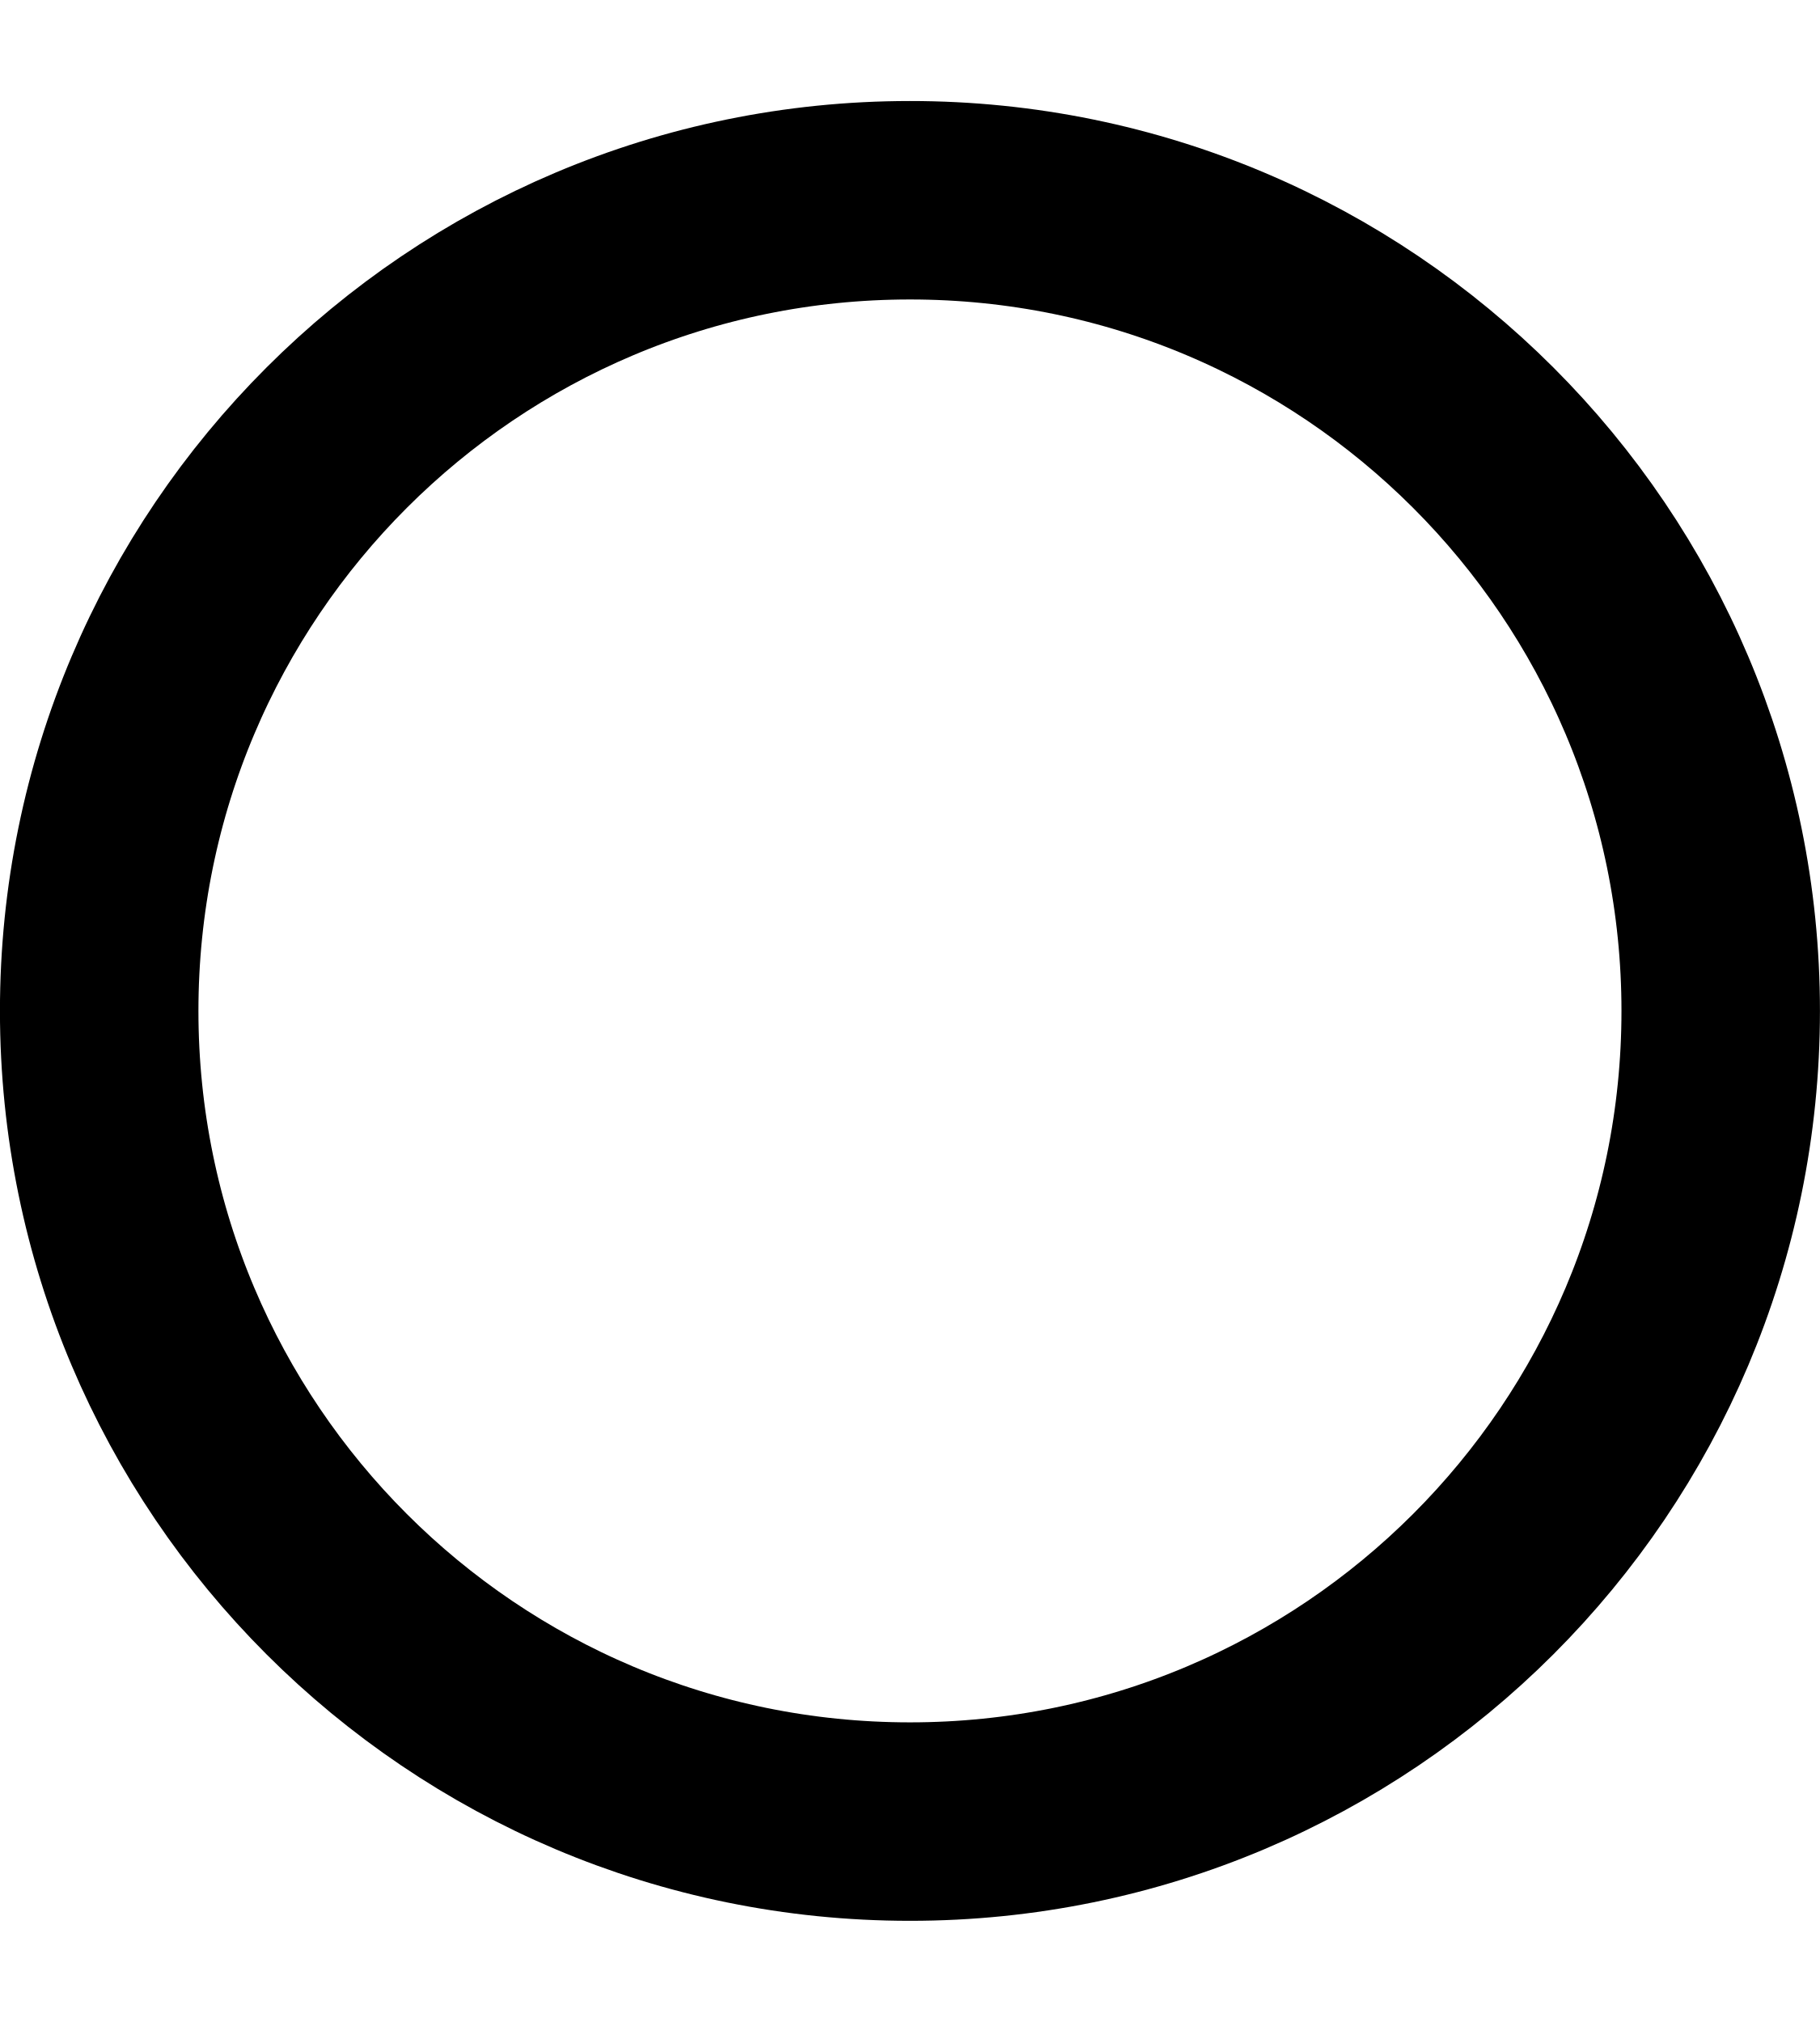
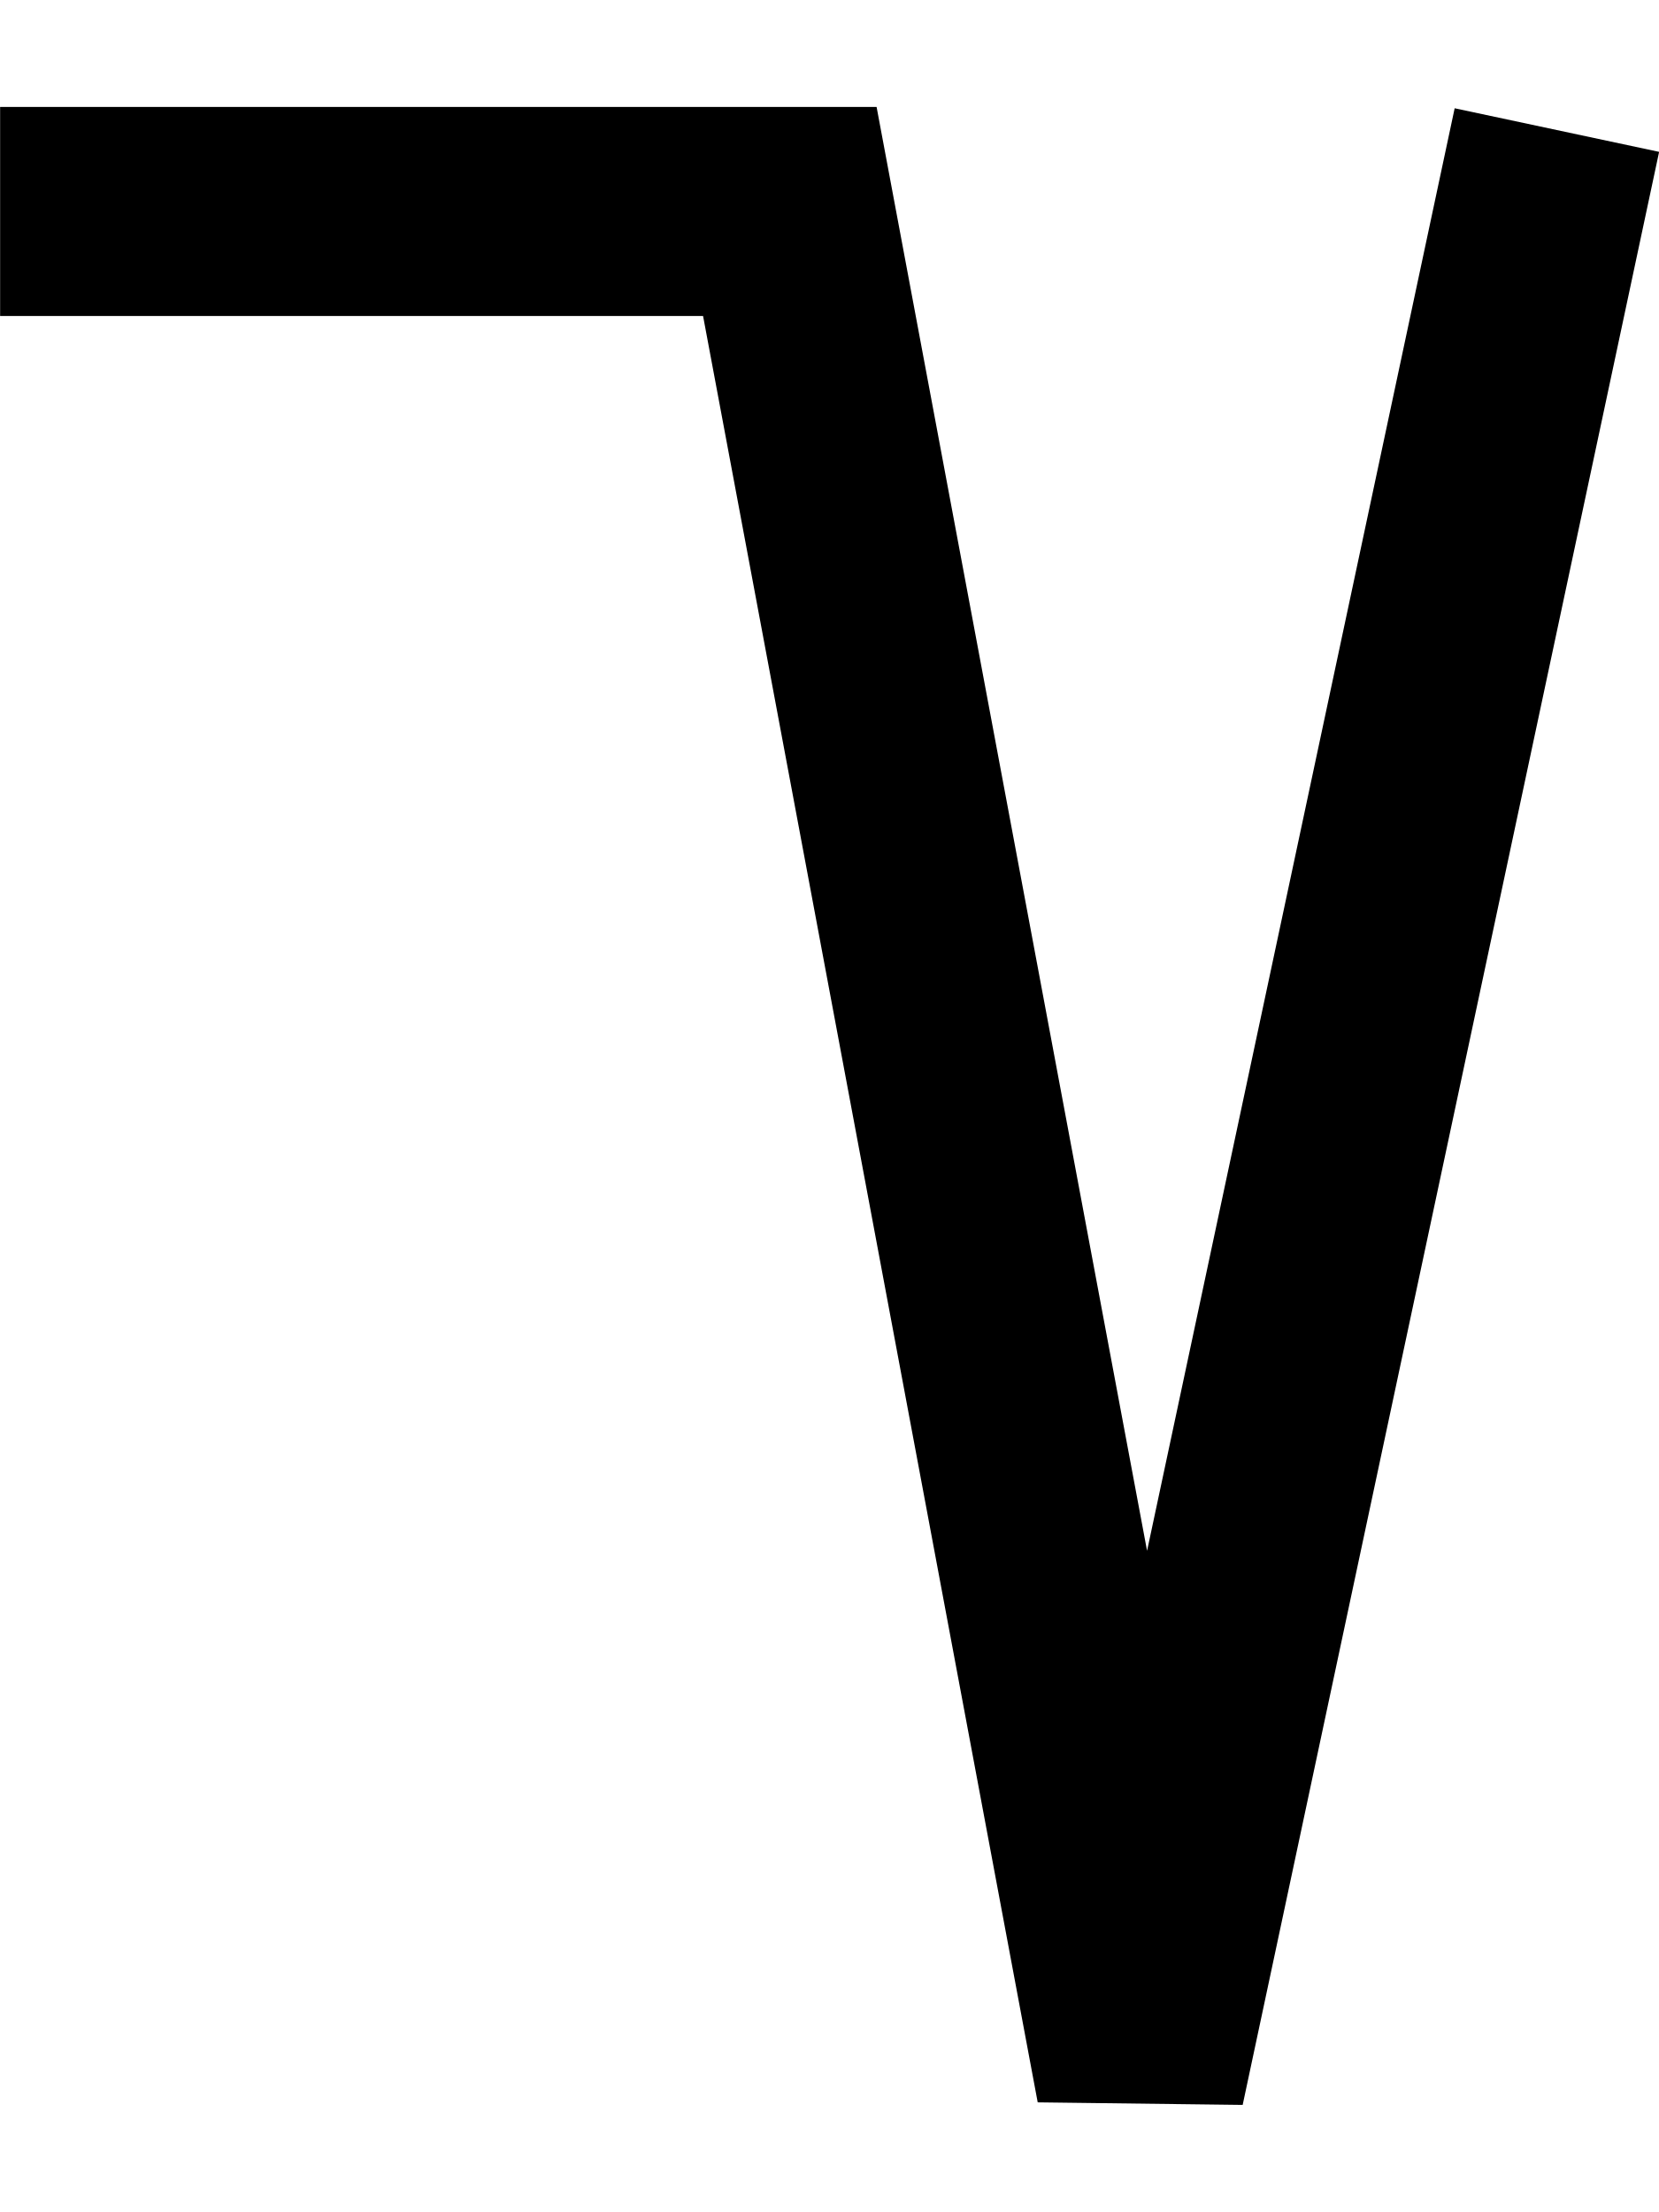
- <svg xmlns="http://www.w3.org/2000/svg" width="18" height="20" viewBox="0 0 18 20" version="1.1" id="svg3807">
+ <svg xmlns="http://www.w3.org/2000/svg" width="15" height="20" viewBox="0 0 15 20" version="1.1" id="svg3807">
  <g id="layer L1" transform="translate(0,10)">
    <g transform="translate(0,0)">
      <g transform="translate(0,0)">
        <g id="layer1" transform="translate(0,-291.7083)">
-           <path id="path3355-7-7" d="m 17.018,291.708 a 8.018,8.019 0 0 0 -8.019,-8.019 8.018,8.019 0 0 0 -8.018,8.019 8.018,8.019 0 0 0 8.018,8.018 8.018,8.019 0 0 0 8.019,-8.018 z" style="fill:none;fill-rule:evenodd;stroke:#000000;stroke-width:1.963;stroke-linecap:butt;stroke-linejoin:miter;stroke-miterlimit:4;stroke-dasharray:none;stroke-opacity:1" />
+           <g transform="matrix(1.172932,0,0,-0.9520283,-583.8196,-1486.07)" id="g10351" style="stroke-width:1.788;stroke-miterlimit:4;stroke-dasharray:none">
+             <g transform="matrix(0.9094024,0,0,1.120415,45.09442,226.1223)" id="g10351-0" style="stroke-width:1.789;stroke-miterlimit:4;stroke-dasharray:none">
+               <g id="g2601" transform="matrix(0.8925618,0,0,0.8925266,53.47671,-202.8362)" style="stroke-width:2.005">
+                 <g transform="matrix(1.120371,0,0,1.120415,-103.276,239.3698)" id="g10356">
+                   <path style="fill:none;fill-rule:evenodd;stroke:#000000;stroke-width:1.772;stroke-linecap:butt;stroke-linejoin:miter;stroke-miterlimit:4;stroke-dasharray:none;stroke-opacity:1" d="m 549.644,-1871.022 -3.53,-16.555 -2.972,15.865 h -6.694" id="path4186-6-7-94-7-8-3-4-9-6-9-9-8-7-3-2" />
+                 </g>
+               </g>
+             </g>
+           </g>
        </g>
      </g>
    </g>
  </g>
</svg>
